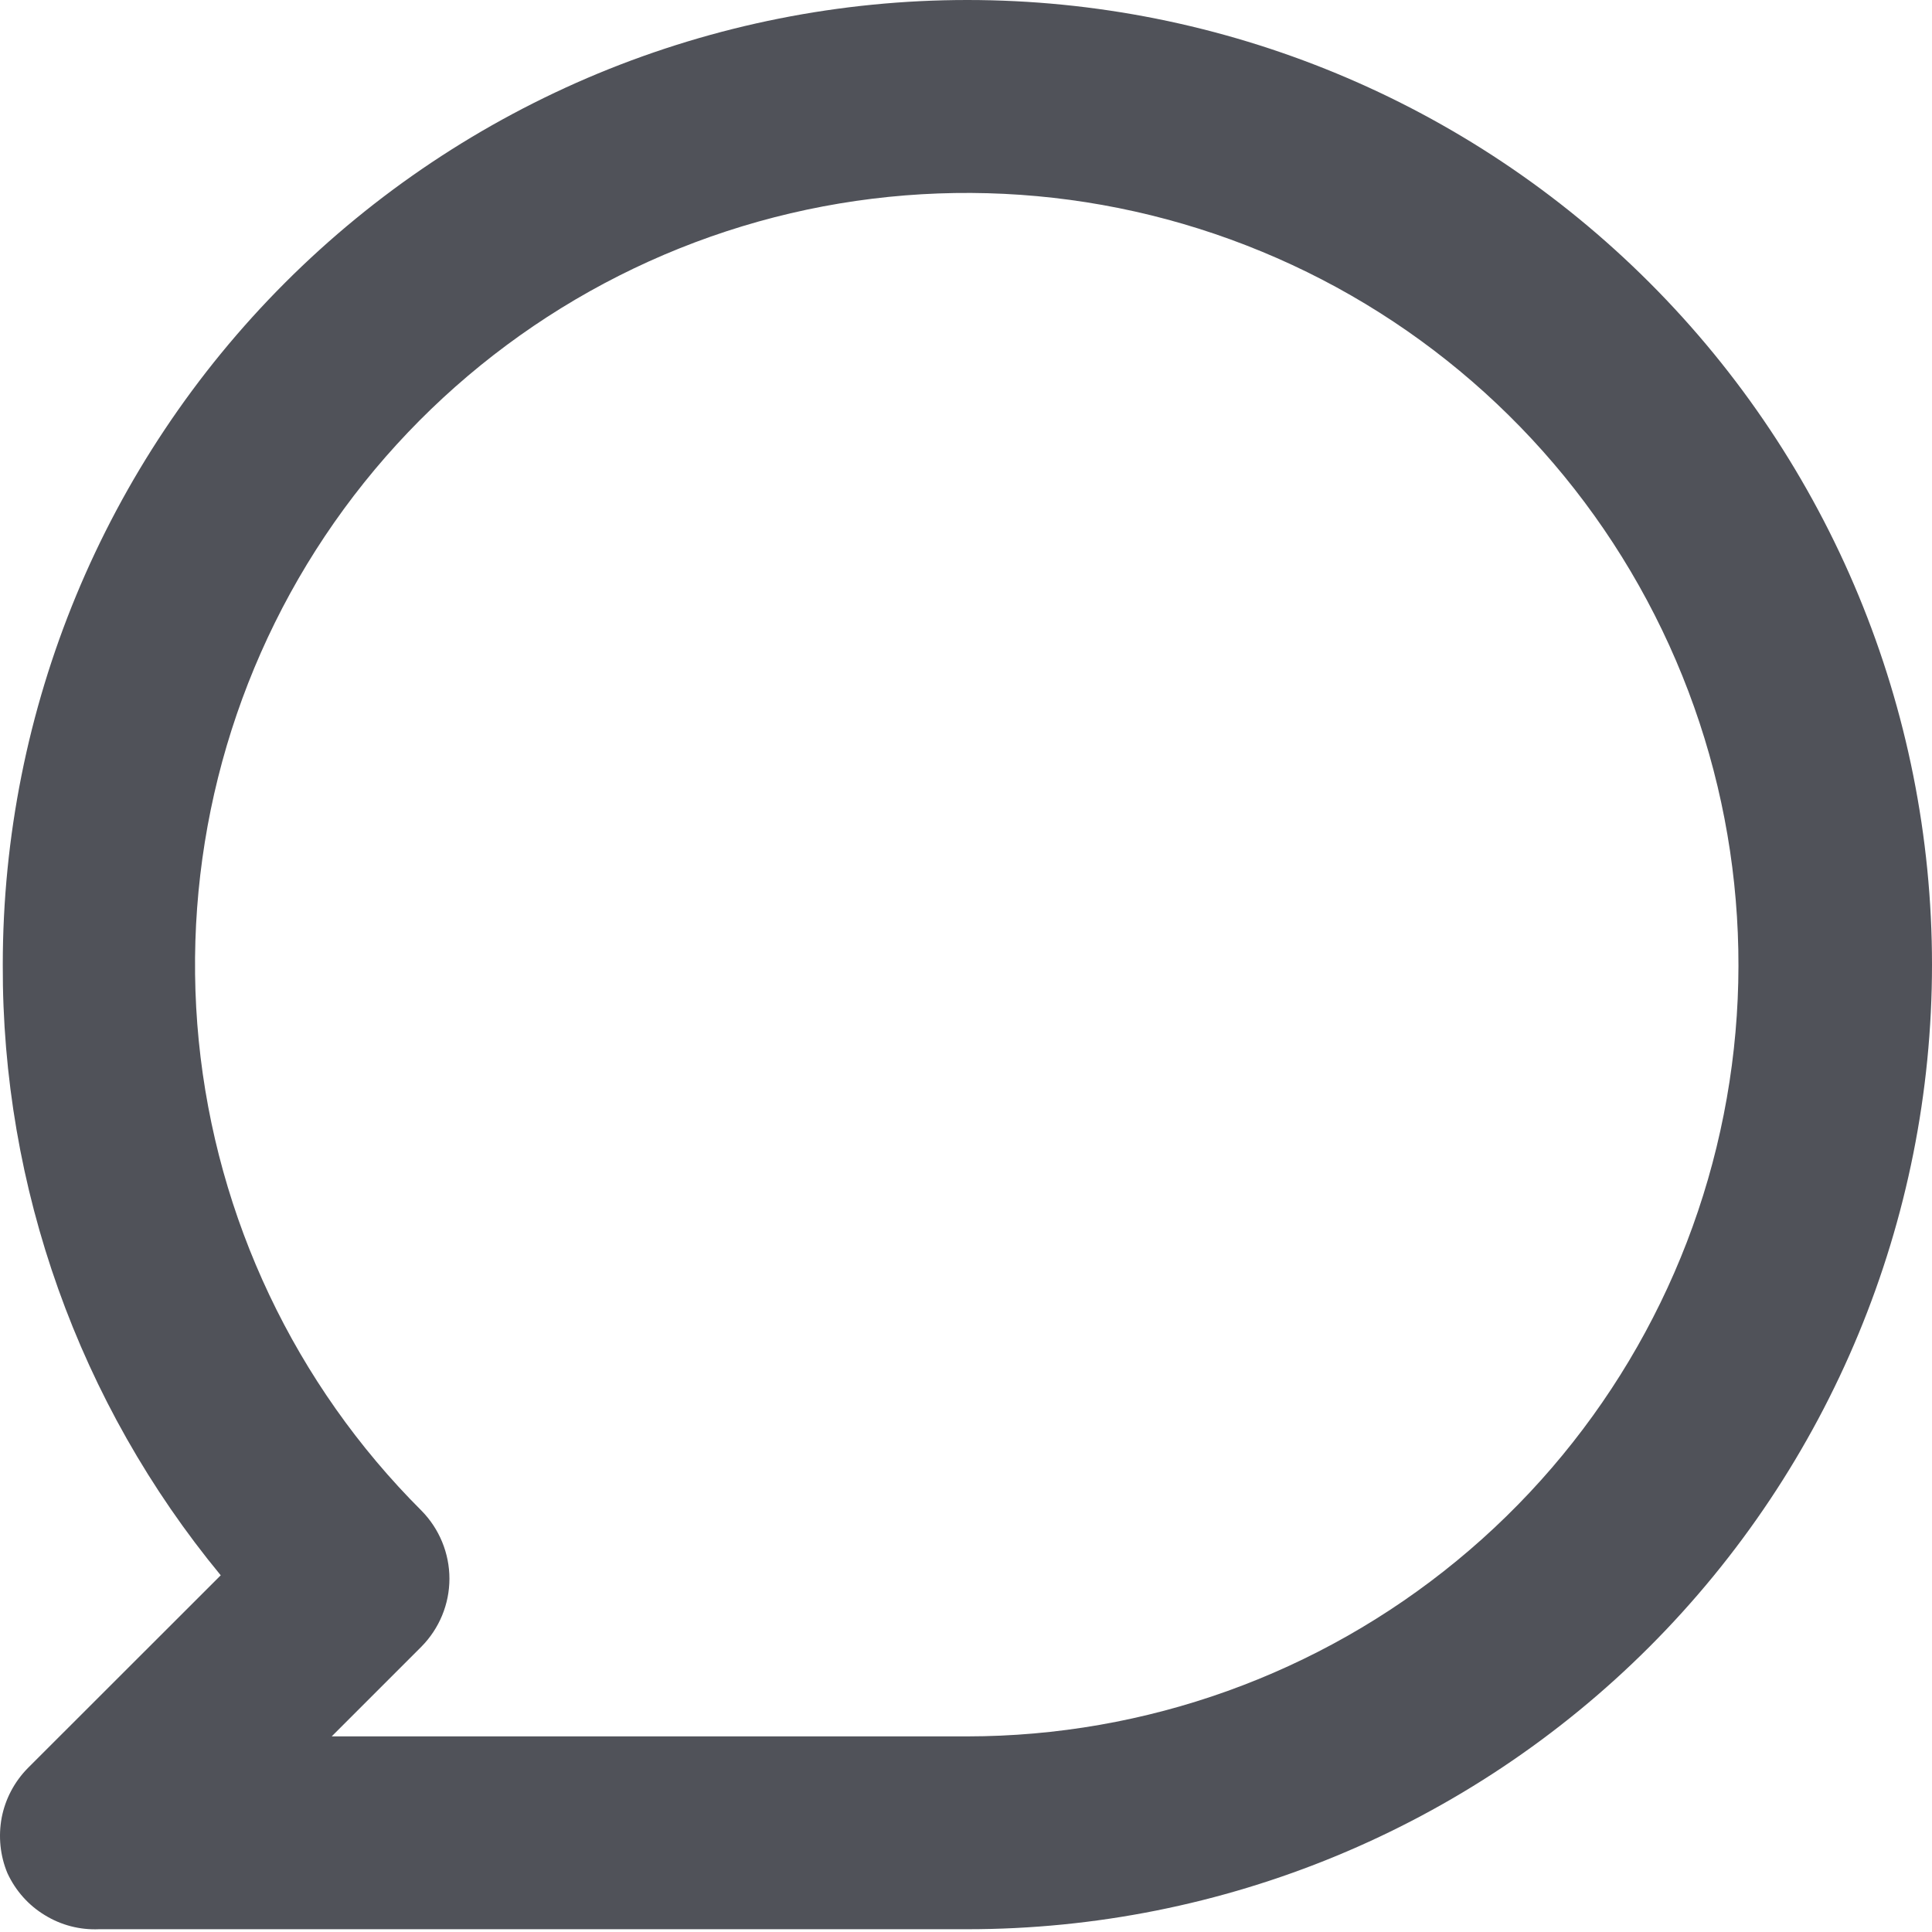
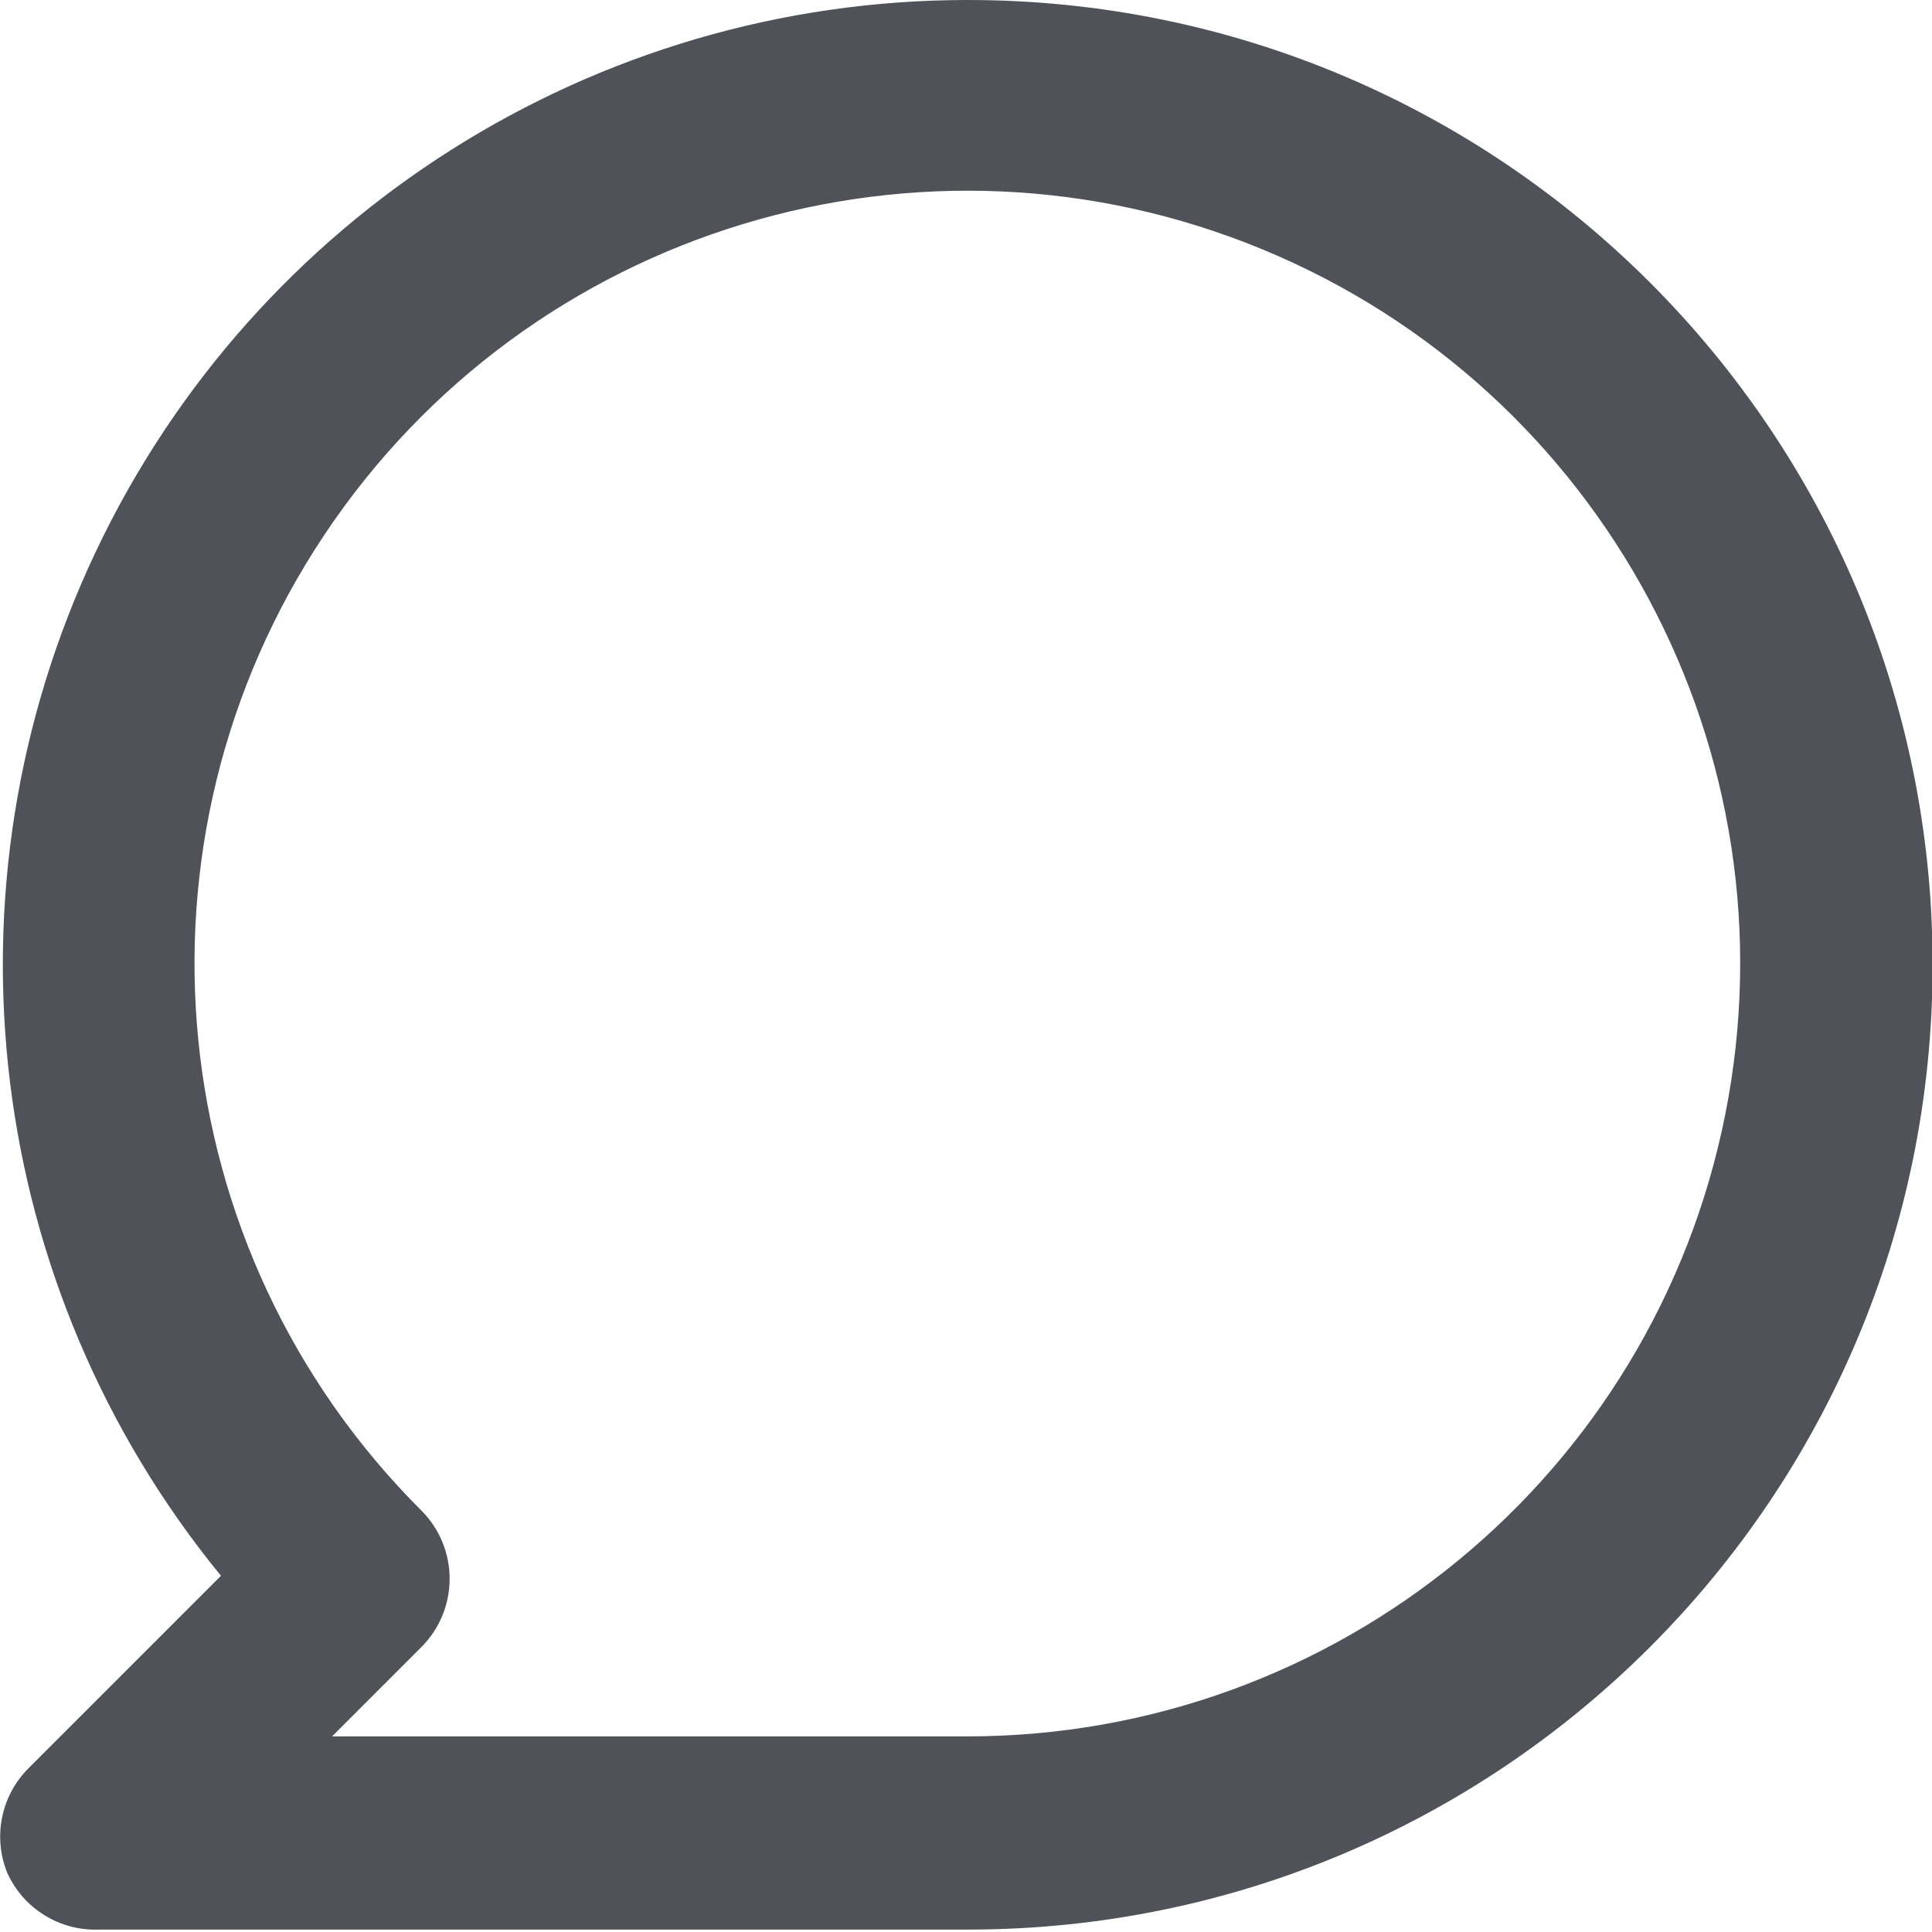
- <svg xmlns="http://www.w3.org/2000/svg" width="16" height="16" viewBox="0 0 16 16" fill="none">
-   <path d="M8.011 0C6.962 0 5.923 0.207 4.954 0.608C3.985 1.01 3.104 1.598 2.362 2.34C0.864 3.838 0.023 5.87 0.023 7.989C0.016 9.833 0.654 11.623 1.828 13.046L0.23 14.643C0.119 14.756 0.044 14.898 0.014 15.053C-0.015 15.208 0.001 15.369 0.062 15.514C0.129 15.658 0.236 15.779 0.372 15.861C0.507 15.944 0.663 15.984 0.821 15.977H8.011C10.13 15.977 12.162 15.136 13.66 13.638C15.158 12.139 16 10.107 16 7.989C16 5.87 15.158 3.838 13.66 2.34C12.162 0.842 10.13 0 8.011 0ZM8.011 14.38H2.747L3.49 13.637C3.638 13.487 3.722 13.285 3.722 13.074C3.722 12.863 3.638 12.66 3.49 12.51C2.444 11.466 1.792 10.09 1.646 8.619C1.501 7.148 1.869 5.671 2.69 4.441C3.511 3.212 4.733 2.304 6.147 1.874C7.562 1.444 9.082 1.518 10.448 2.083C11.814 2.647 12.943 3.669 13.64 4.972C14.338 6.276 14.563 7.781 14.275 9.231C13.988 10.681 13.207 11.987 12.064 12.926C10.922 13.865 9.49 14.379 8.011 14.38Z" fill="#505259" />
+ <svg xmlns="http://www.w3.org/2000/svg" width="16" height="16" fill="none">
+   <path fill="#505259" d="M8.01 0a7.99 7.99 0 0 0-6.18 13.05l-1.6 1.6a.8.8 0 0 0-.17.86.8.8 0 0 0 .76.47h7.2A7.99 7.99 0 0 0 8.01 0Zm0 14.38H2.75l.74-.74a.8.8 0 0 0 0-1.13 6.4 6.4 0 1 1 4.52 1.87Z" />
</svg>
